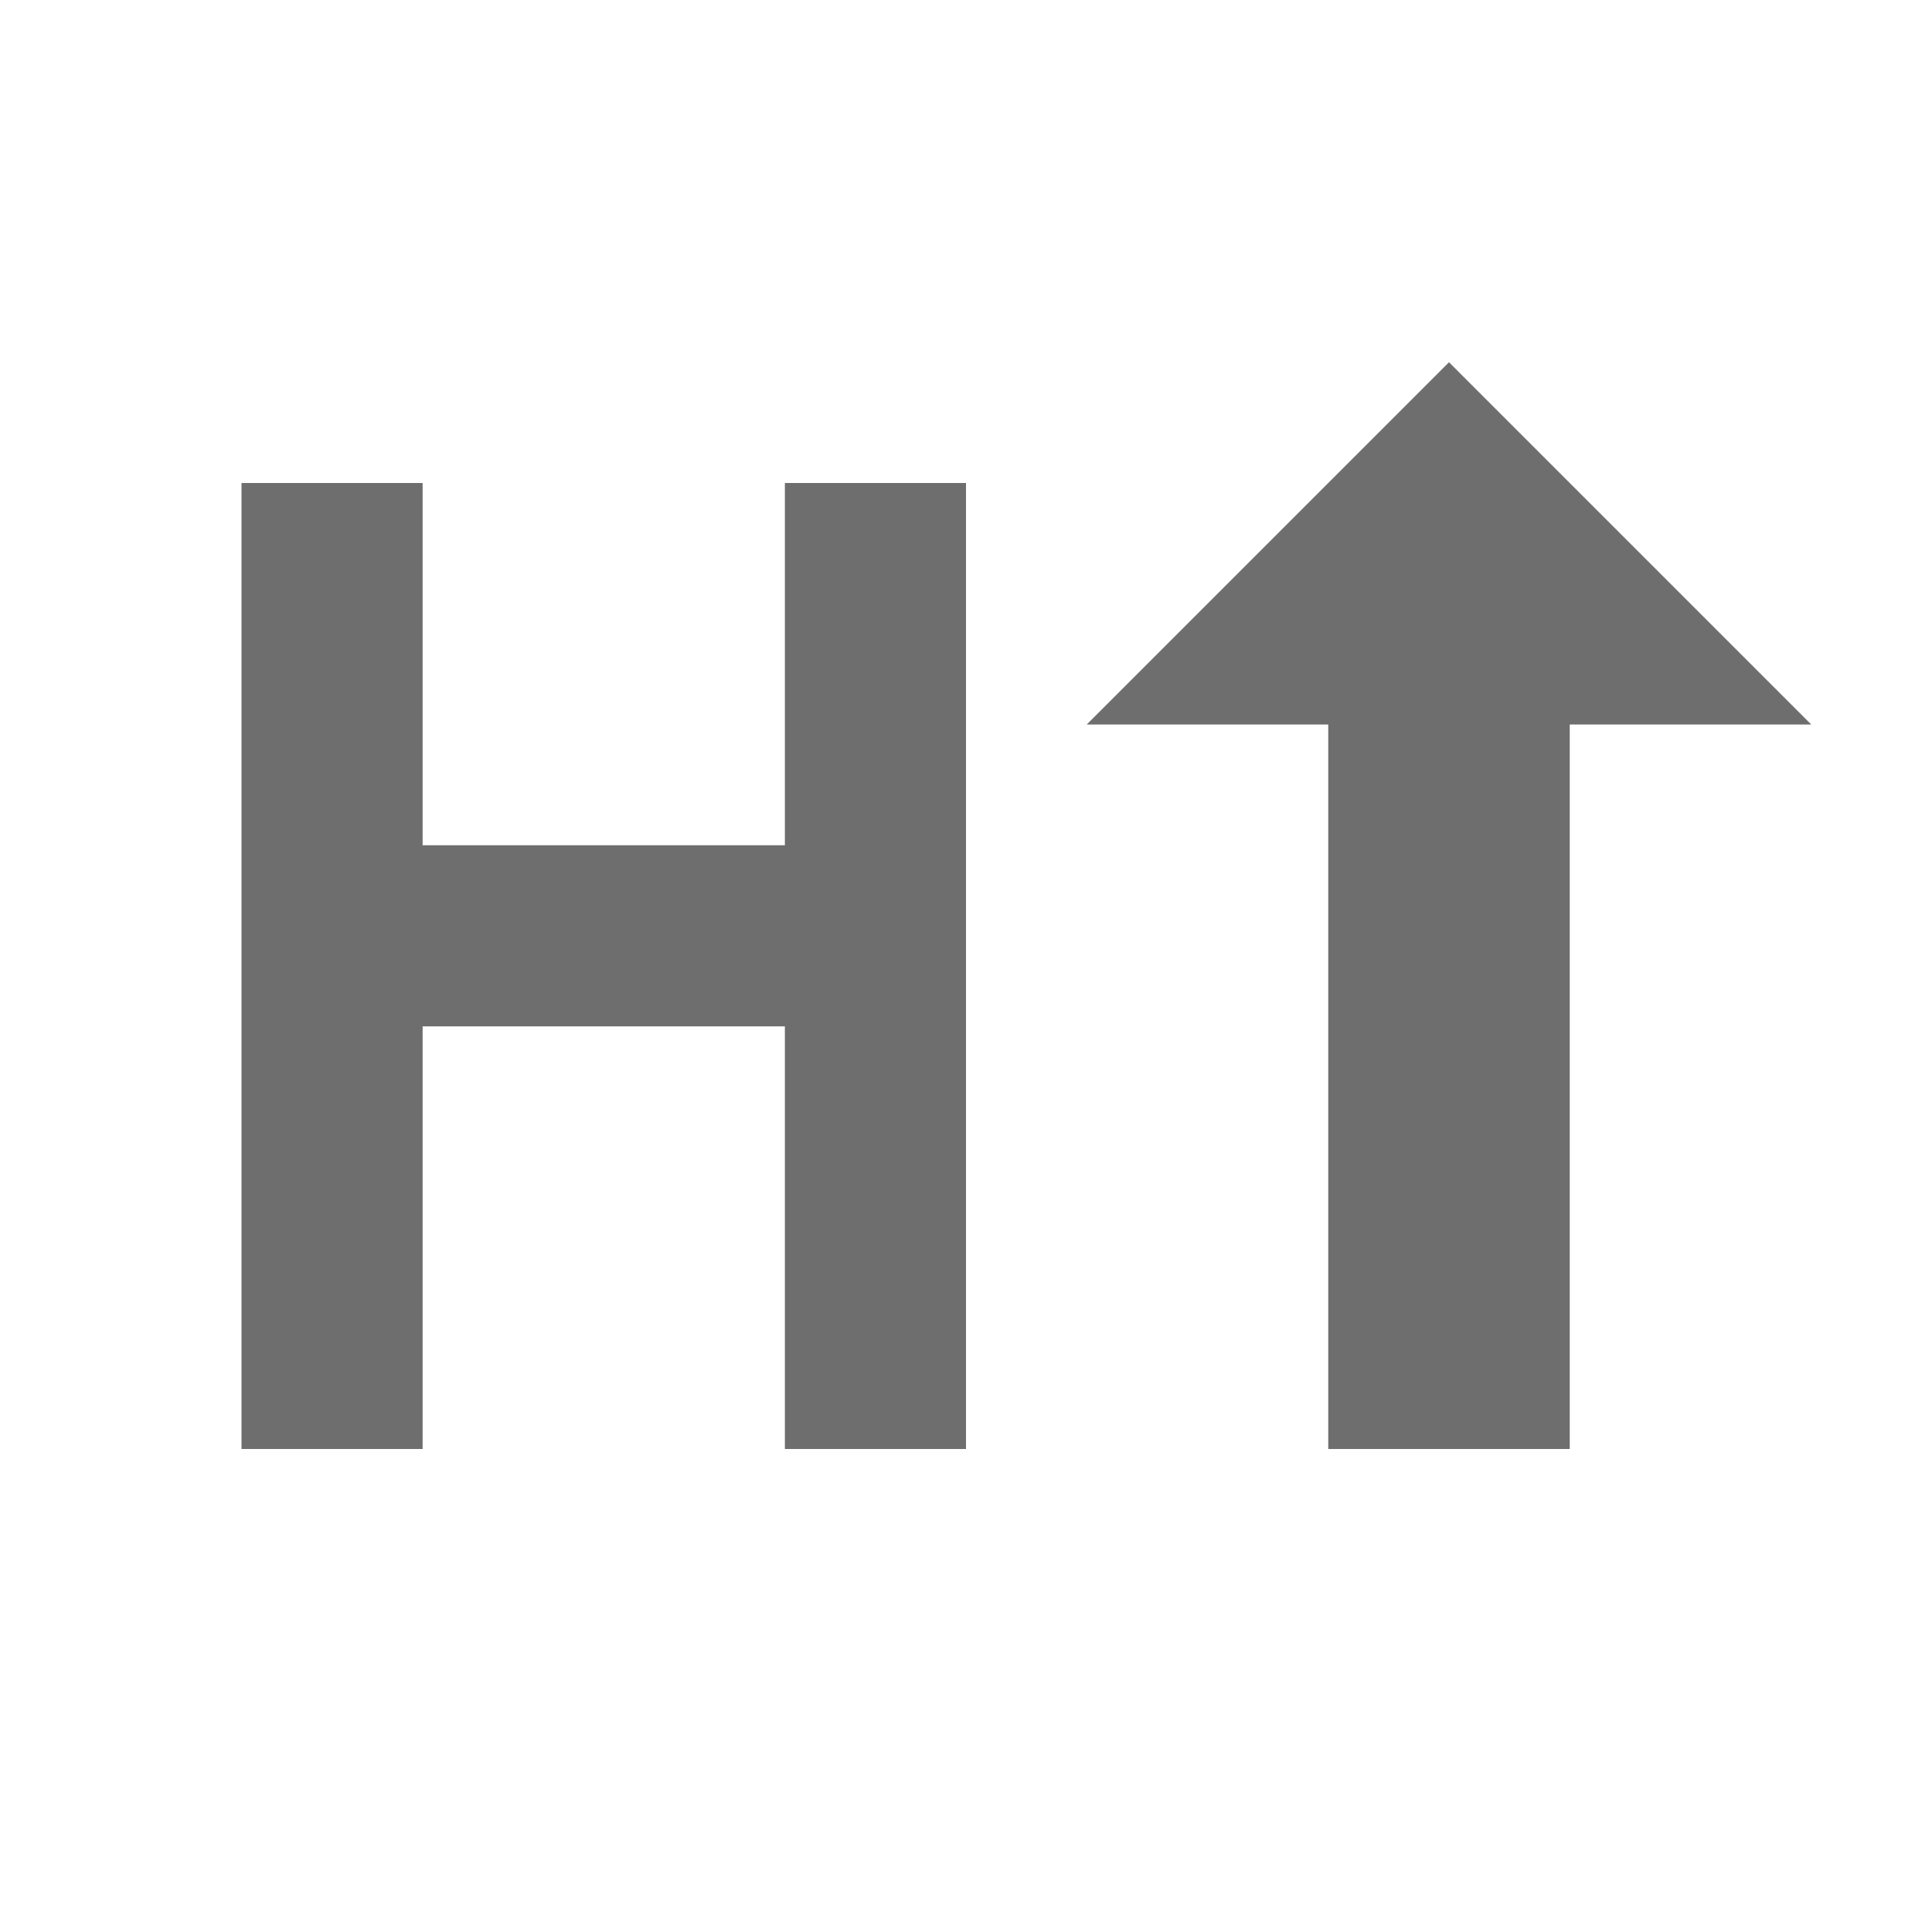
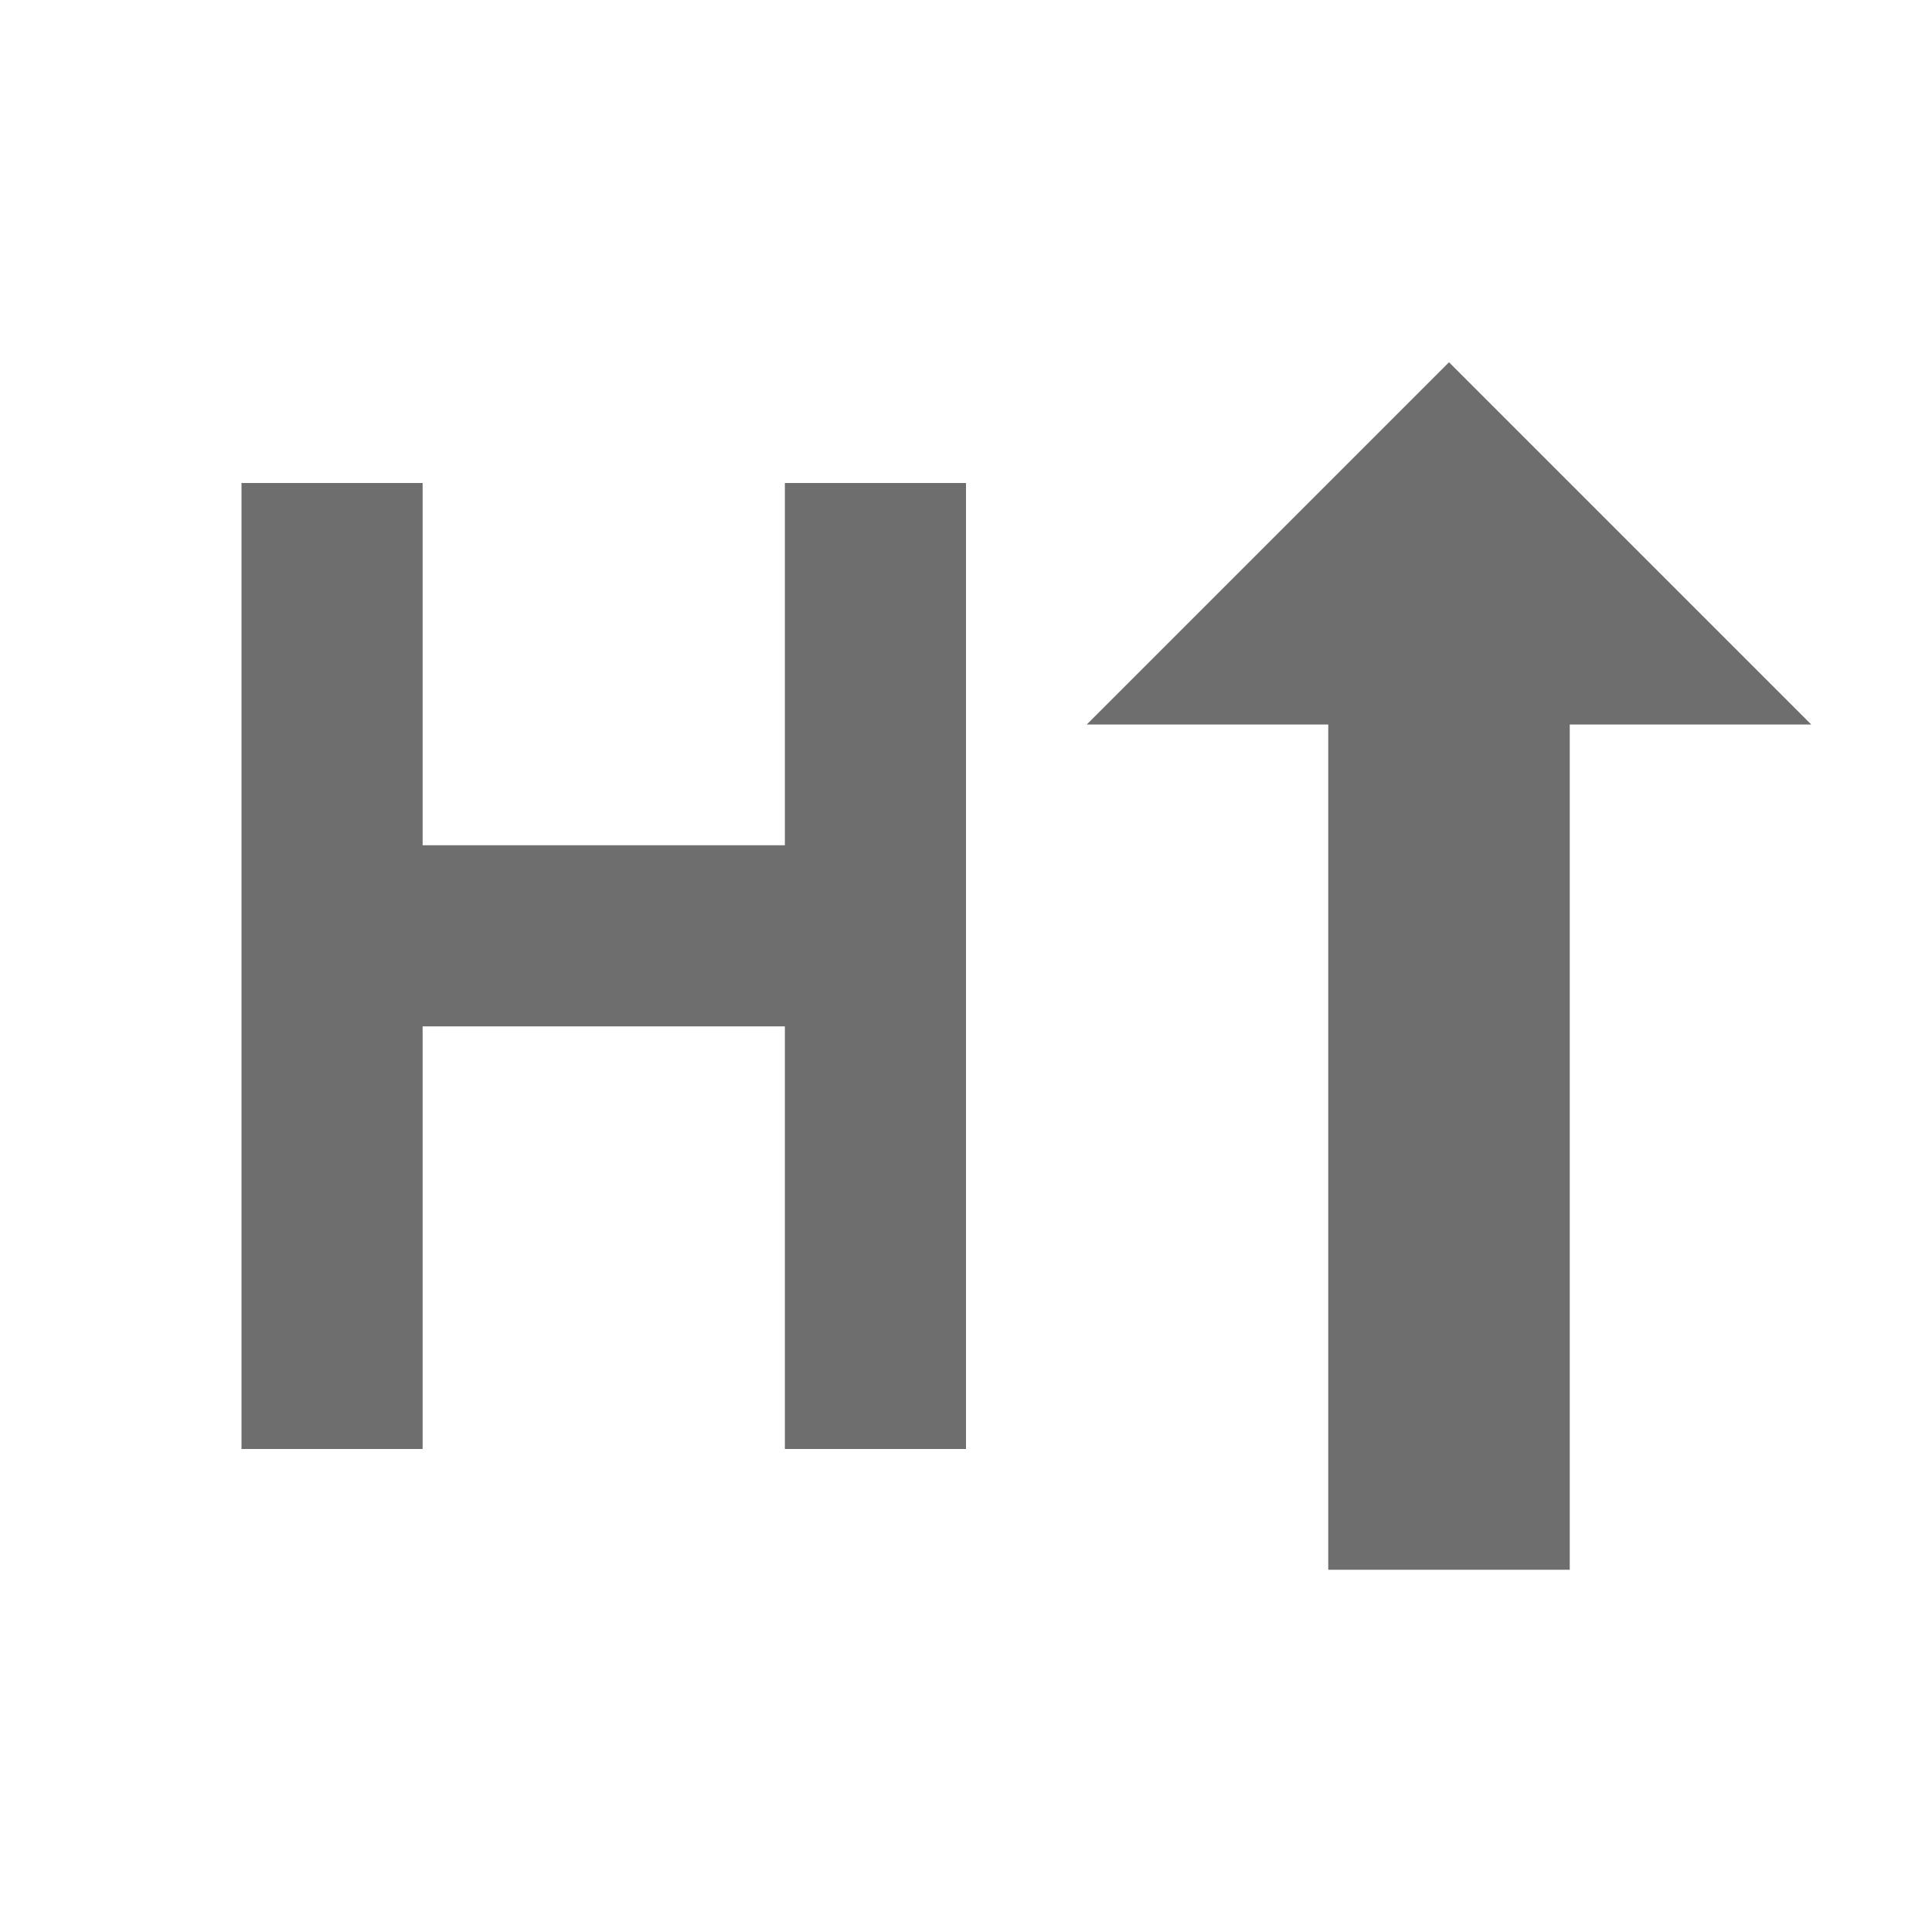
<svg xmlns="http://www.w3.org/2000/svg" width="16" height="16" viewBox="0 0 16 16">
  <g fill="none" fill-rule="evenodd">
    <rect width="1.5" height="8" x="2" y="4" fill="#6E6E6E" />
    <rect width="1.5" height="8" x="6.5" y="4" fill="#6E6E6E" />
    <rect width="5" height="1.5" x="3" y="7" fill="#6E6E6E" />
-     <path fill="#6E6E6E" d="M13,9 L15,9 L12,12 L9,9 L11,9 L11,3 L13,3 L13,9 Z" transform="matrix(1 0 0 -1 0 15)" />
+     <path fill="#6E6E6E" d="M13,10 L15,10 L12,13 L9,10 L11,10 L11,3 L13,3 L13,10 Z" transform="matrix(1 0 0 -1 0 16)" />
  </g>
</svg>
